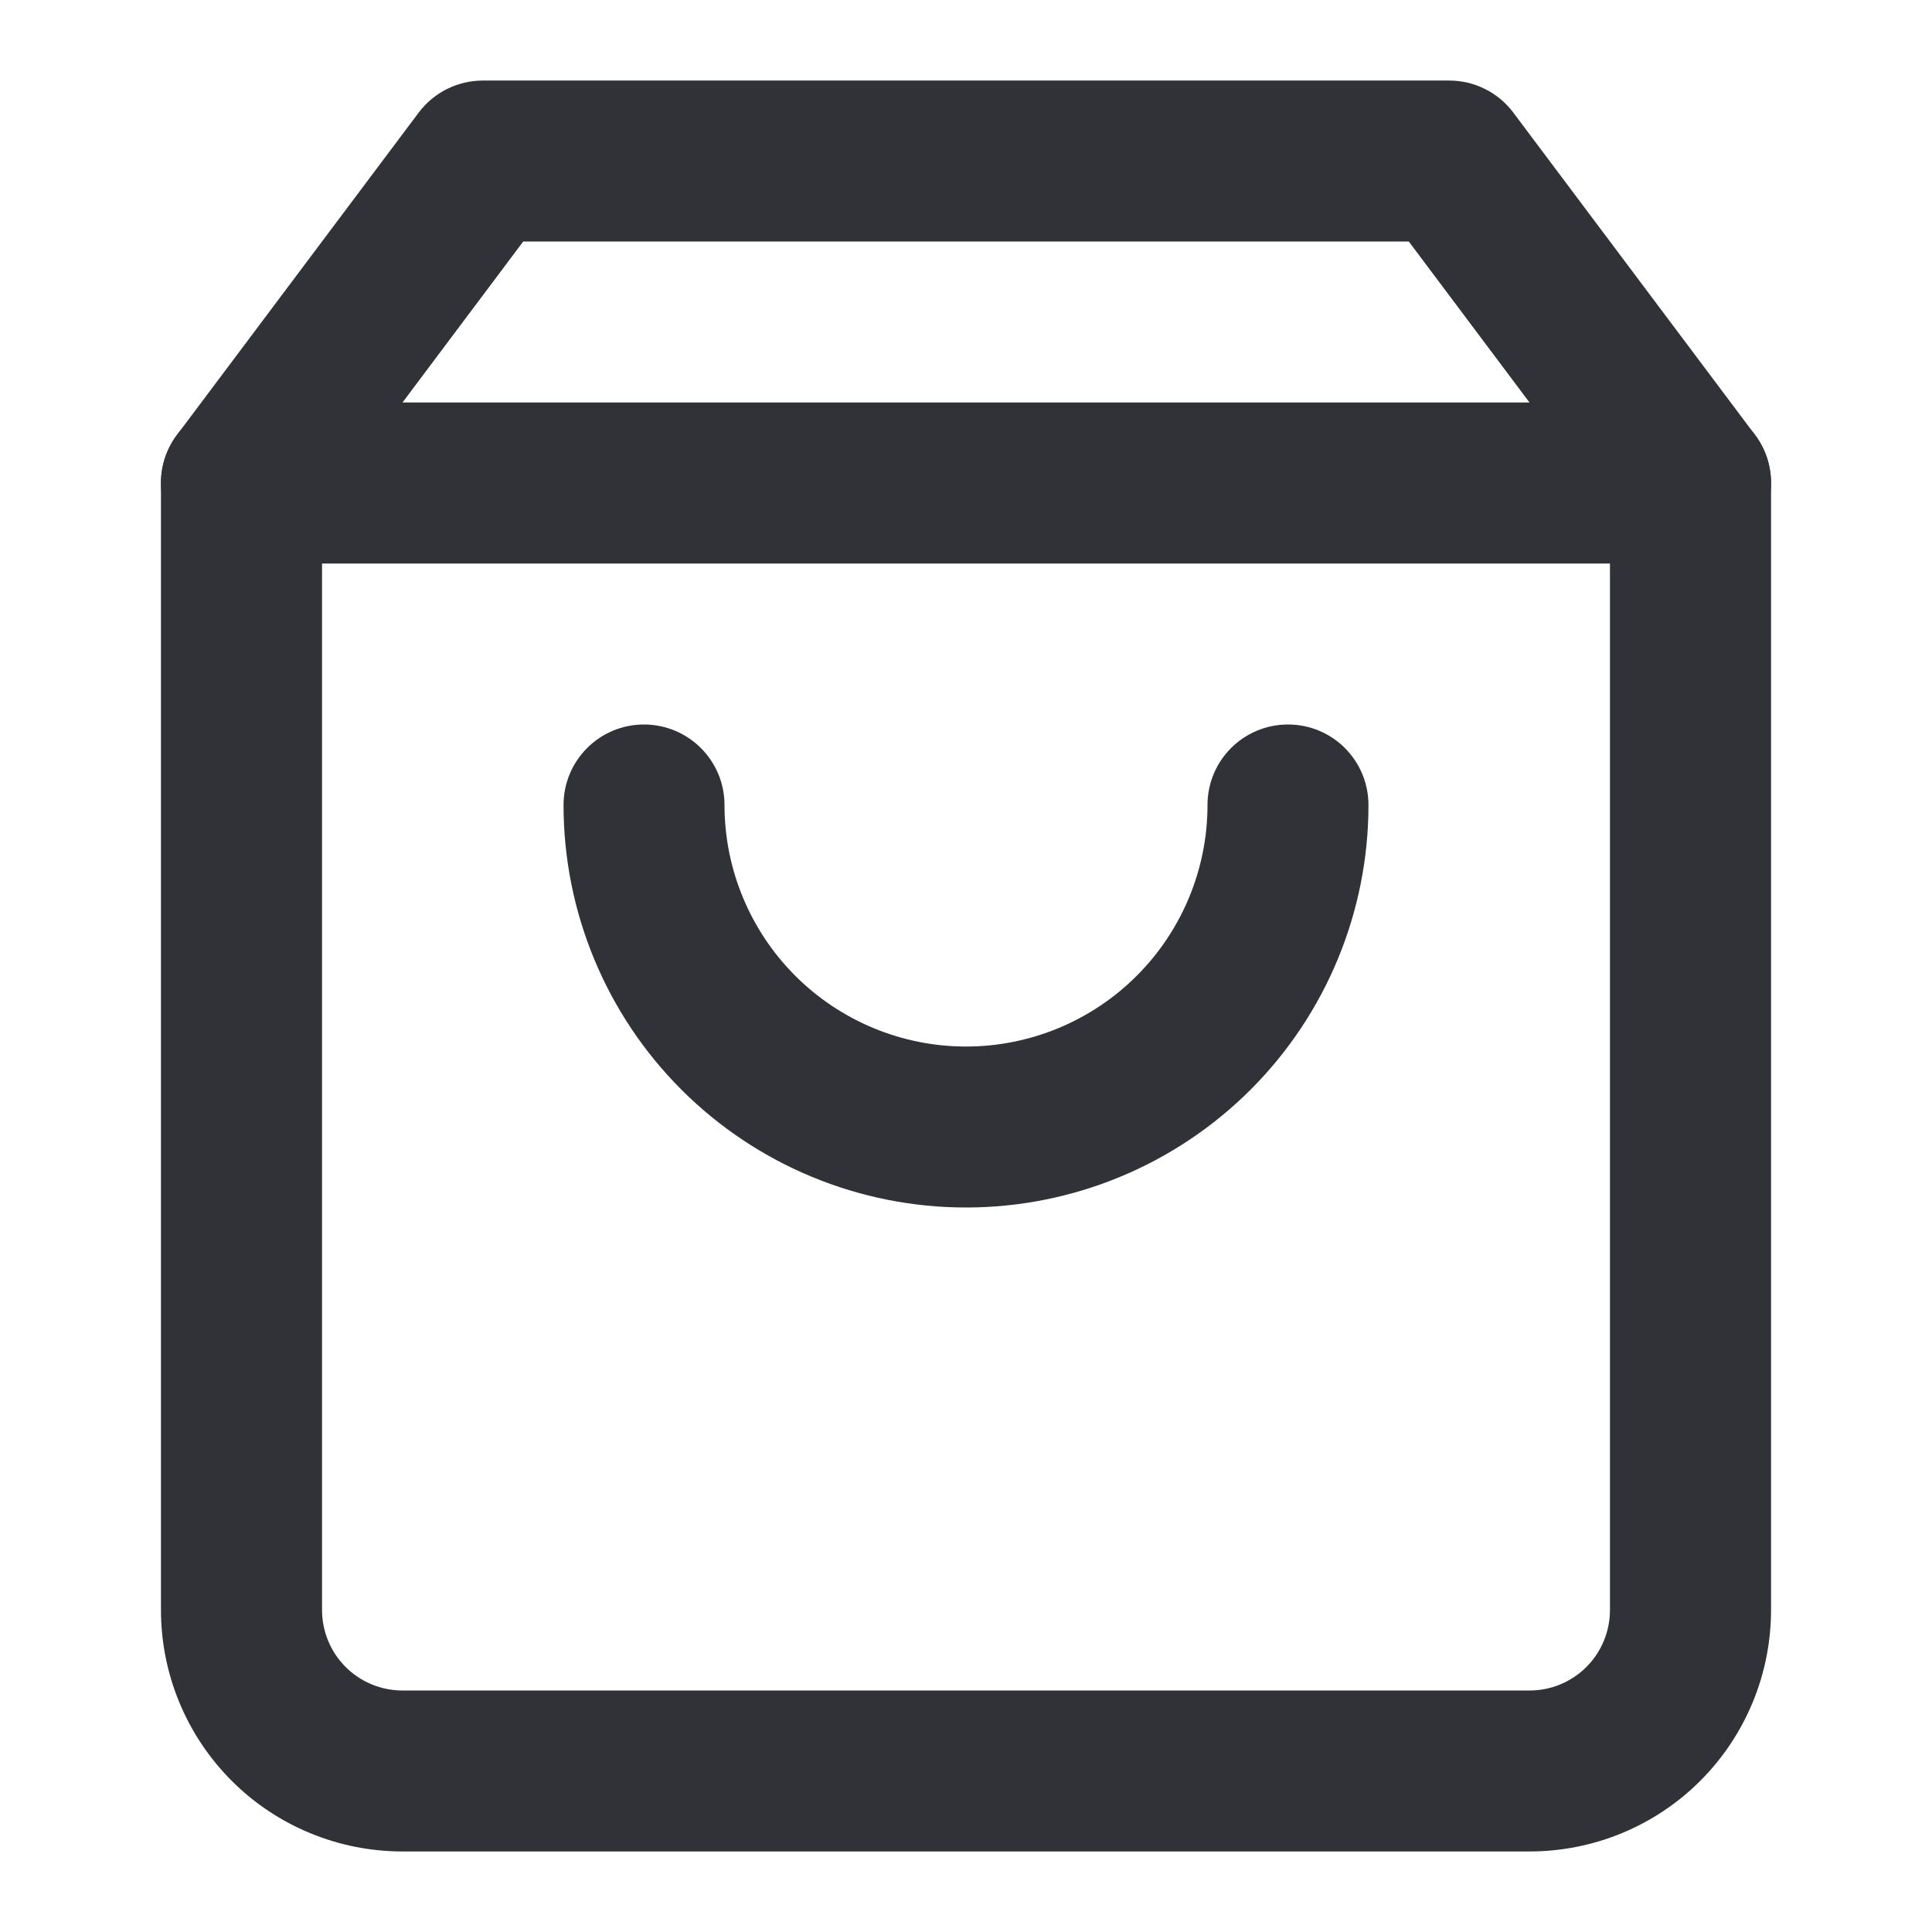
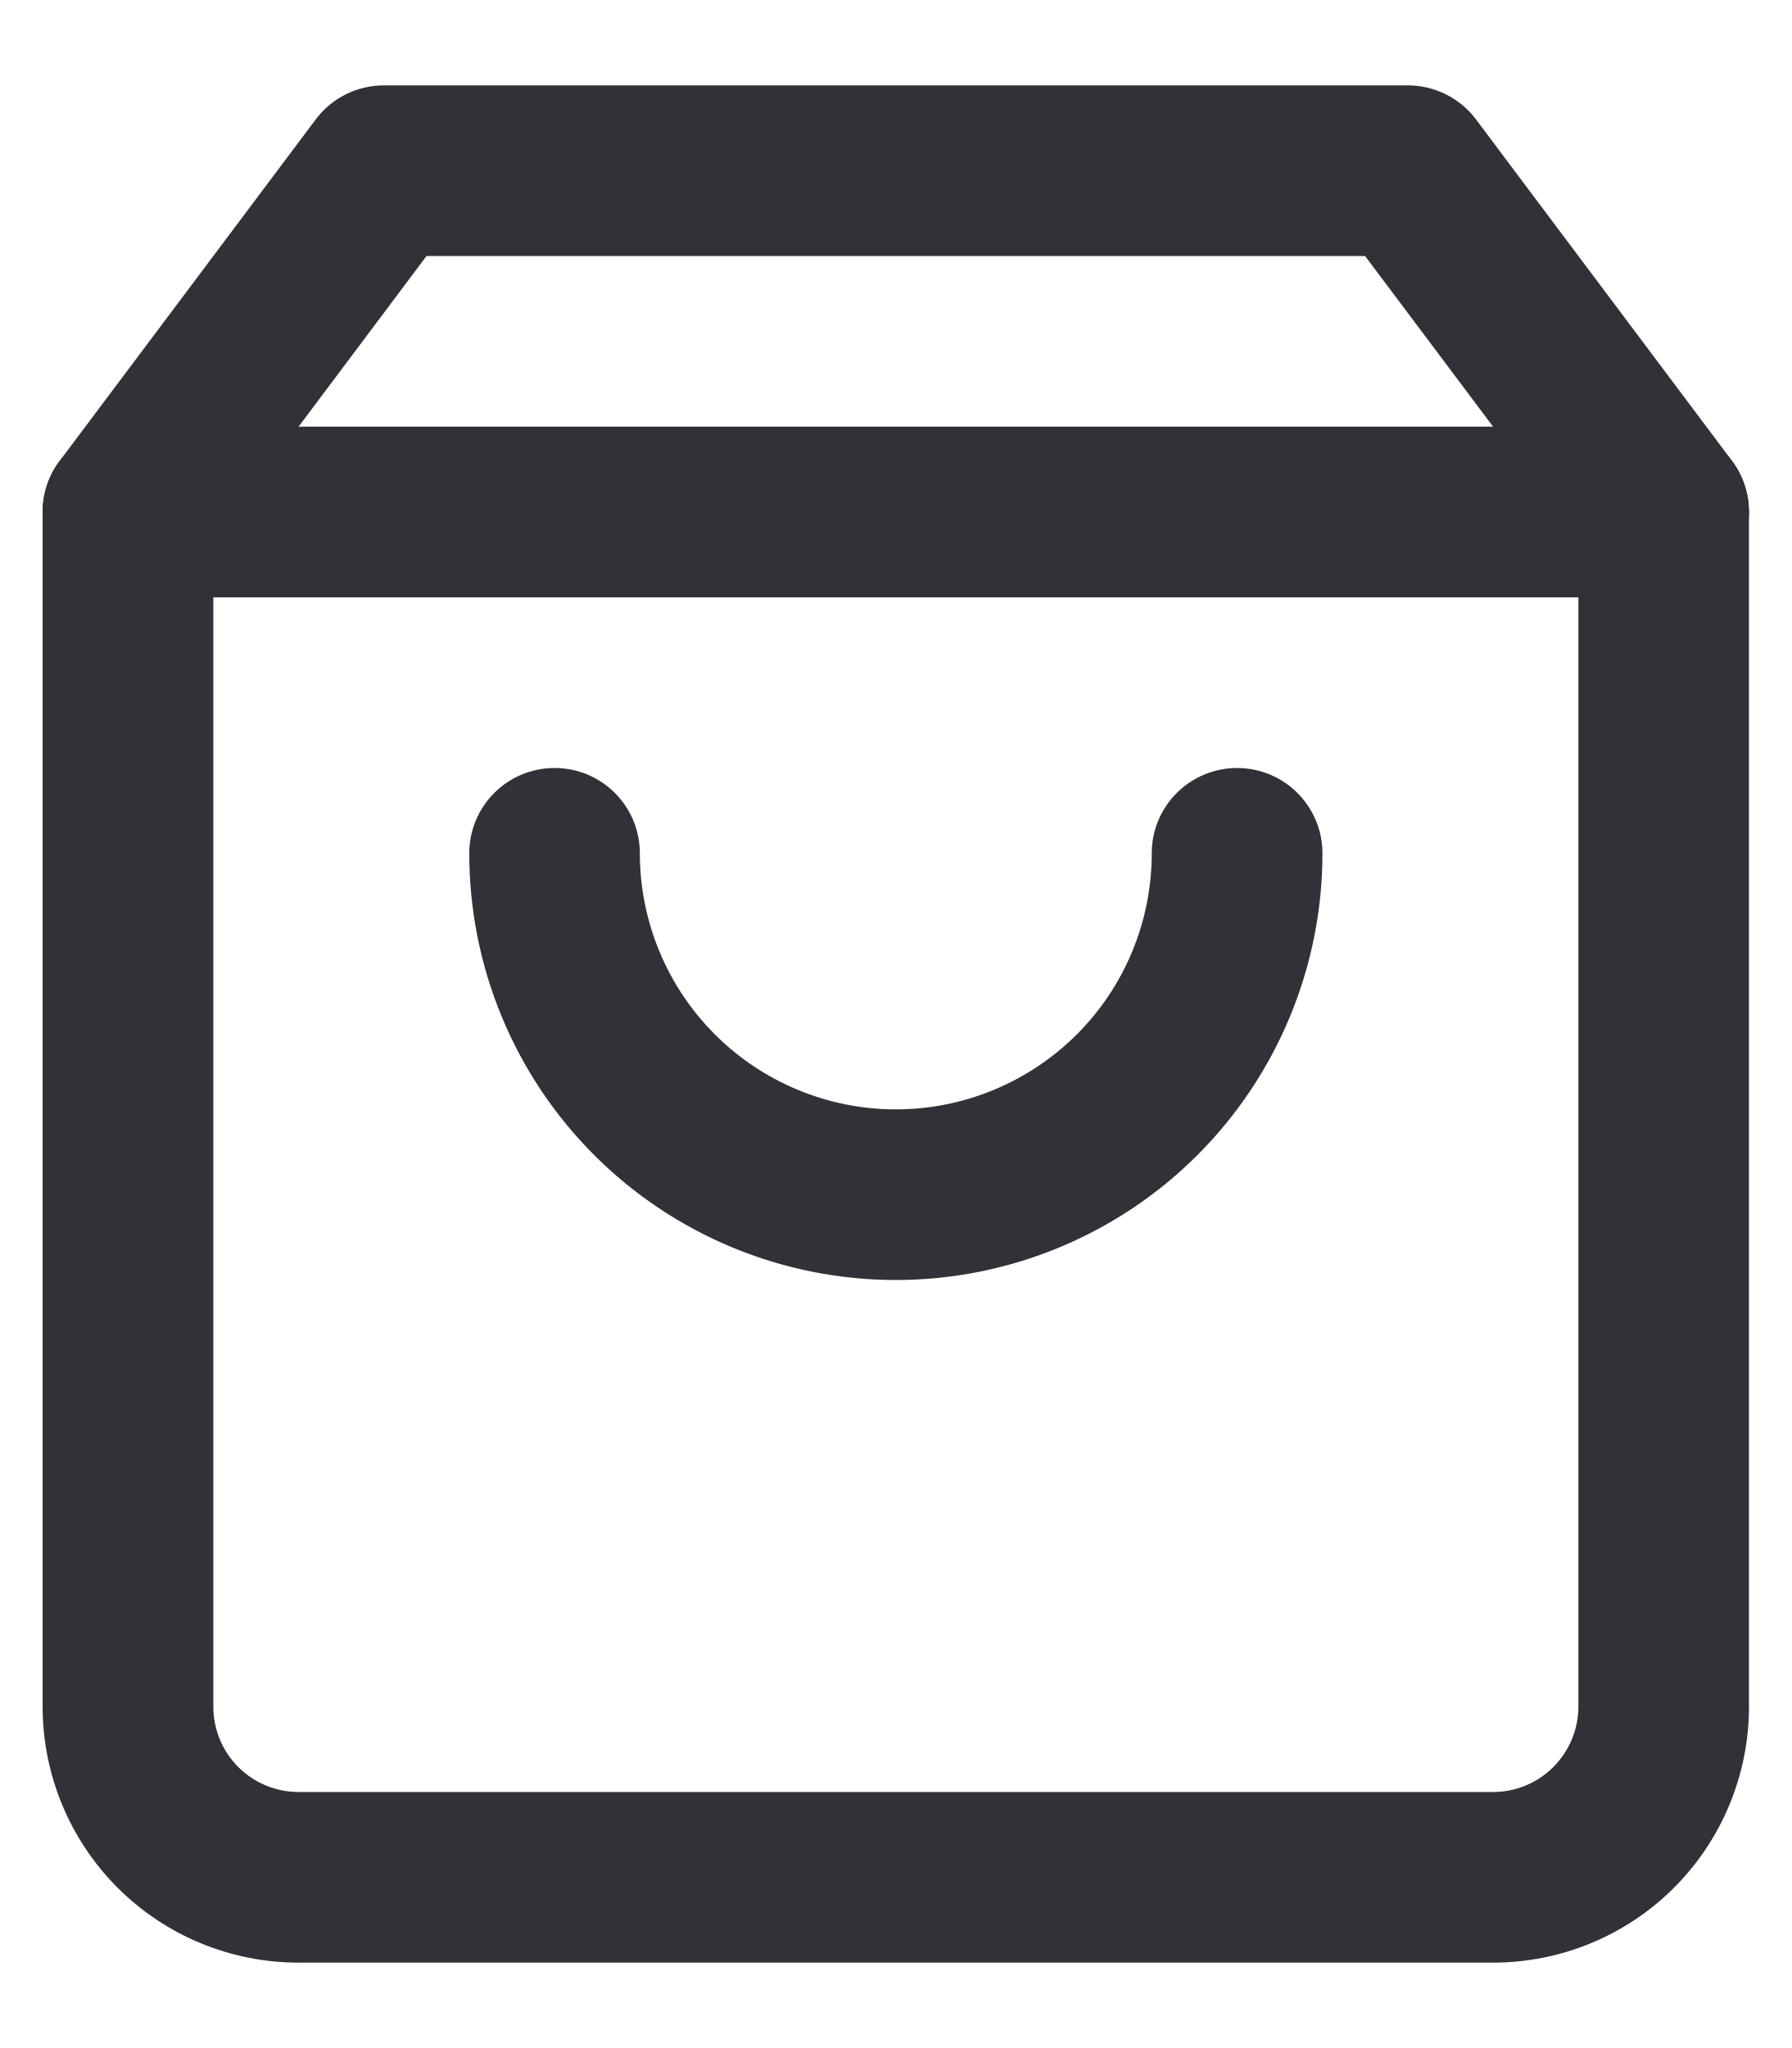
- <svg xmlns="http://www.w3.org/2000/svg" width="16" height="16" viewBox="0 0 16 16" fill="none">
-   <path fill-rule="evenodd" clip-rule="evenodd" d="M3.467 0.933C3.593 0.765 3.79 0.667 4 0.667H12C12.21 0.667 12.408 0.765 12.533 0.933L14.533 3.6C14.62 3.715 14.667 3.856 14.667 4V13.333C14.667 13.864 14.456 14.373 14.081 14.748C13.706 15.123 13.197 15.333 12.667 15.333H3.333C2.803 15.333 2.294 15.123 1.919 14.748C1.544 14.373 1.333 13.864 1.333 13.333V4C1.333 3.856 1.38 3.715 1.467 3.6L3.467 0.933ZM4.333 2L2.667 4.222V13.333C2.667 13.51 2.737 13.68 2.862 13.805C2.987 13.93 3.157 14 3.333 14H12.667C12.844 14 13.013 13.93 13.138 13.805C13.263 13.68 13.333 13.51 13.333 13.333V4.222L11.667 2H4.333Z" fill="#313237" />
-   <path fill-rule="evenodd" clip-rule="evenodd" d="M1.333 4C1.333 3.632 1.632 3.333 2 3.333H14C14.368 3.333 14.667 3.632 14.667 4C14.667 4.368 14.368 4.667 14 4.667H2C1.632 4.667 1.333 4.368 1.333 4Z" fill="#313237" />
-   <path fill-rule="evenodd" clip-rule="evenodd" d="M5.333 6C5.701 6 6 6.298 6 6.667C6 7.197 6.211 7.706 6.586 8.081C6.961 8.456 7.47 8.667 8 8.667C8.53 8.667 9.039 8.456 9.414 8.081C9.789 7.706 10 7.197 10 6.667C10 6.298 10.298 6 10.667 6C11.035 6 11.333 6.298 11.333 6.667C11.333 7.551 10.982 8.399 10.357 9.024C9.732 9.649 8.884 10 8 10C7.116 10 6.268 9.649 5.643 9.024C5.018 8.399 4.667 7.551 4.667 6.667C4.667 6.298 4.965 6 5.333 6Z" fill="#313237" />
+ <svg xmlns="http://www.w3.org/2000/svg" width="14" height="16" viewBox="0 0 14 16" fill="none">
+   <path fill-rule="evenodd" clip-rule="evenodd" d="M2.467 0.933C2.593 0.765 2.79 0.667 3 0.667H11C11.21 0.667 11.408 0.765 11.534 0.933L13.534 3.6C13.62 3.715 13.667 3.856 13.667 4V13.333C13.667 13.864 13.456 14.373 13.081 14.748C12.706 15.123 12.197 15.333 11.667 15.333H2.333C1.803 15.333 1.294 15.123 0.919 14.748C0.544 14.373 0.333 13.864 0.333 13.333V4C0.333 3.856 0.38 3.715 0.467 3.6L2.467 0.933ZM3.333 2L1.667 4.222V13.333C1.667 13.51 1.737 13.68 1.862 13.805C1.987 13.93 2.157 14 2.333 14H11.667C11.844 14 12.013 13.93 12.138 13.805C12.263 13.68 12.334 13.51 12.334 13.333V4.222L10.667 2H3.333Z" fill="#313237" />
+   <path fill-rule="evenodd" clip-rule="evenodd" d="M0.333 4C0.333 3.632 0.632 3.333 1 3.333H13C13.368 3.333 13.667 3.632 13.667 4C13.667 4.368 13.368 4.667 13 4.667H1C0.632 4.667 0.333 4.368 0.333 4Z" fill="#313237" />
+   <path fill-rule="evenodd" clip-rule="evenodd" d="M4.334 6C4.702 6 5 6.298 5 6.667C5 7.197 5.211 7.706 5.586 8.081C5.961 8.456 6.47 8.667 7 8.667C7.531 8.667 8.039 8.456 8.415 8.081C8.79 7.706 9 7.197 9 6.667C9 6.298 9.299 6 9.667 6C10.035 6 10.334 6.298 10.334 6.667C10.334 7.551 9.982 8.399 9.357 9.024C8.732 9.649 7.884 10 7 10C6.116 10 5.268 9.649 4.643 9.024C4.018 8.399 3.667 7.551 3.667 6.667C3.667 6.298 3.965 6 4.334 6Z" fill="#313237" />
</svg>
